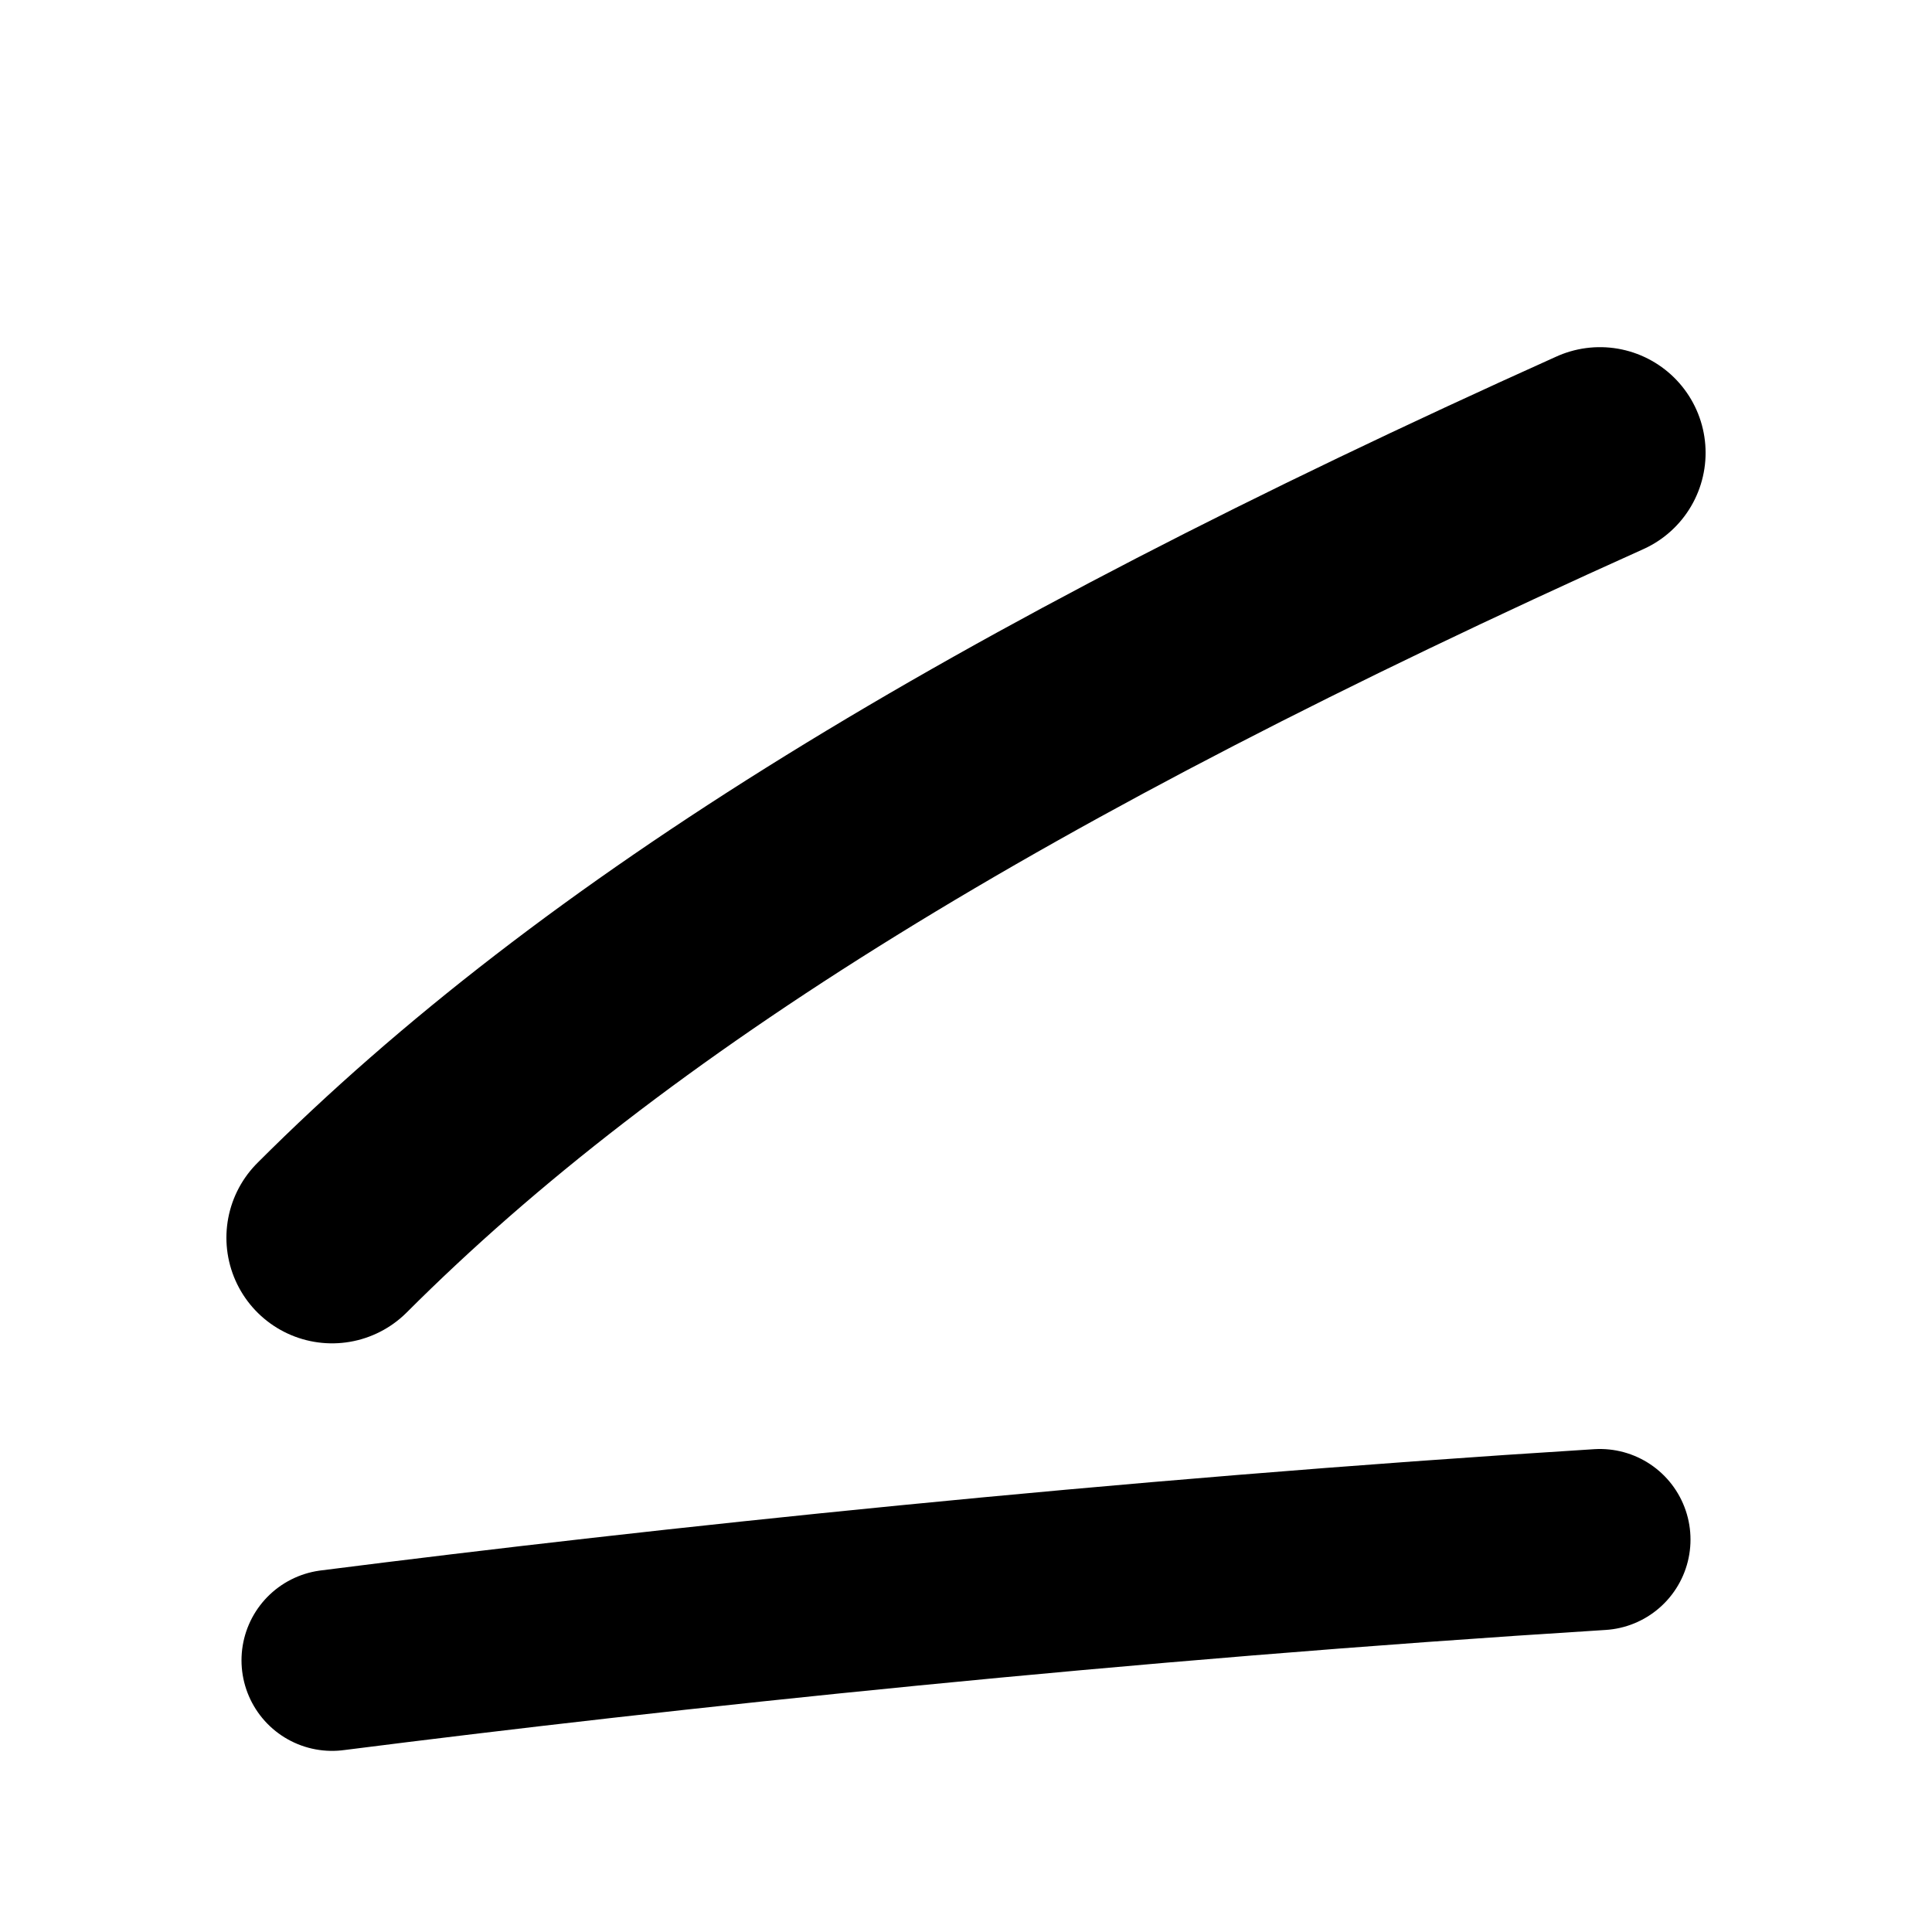
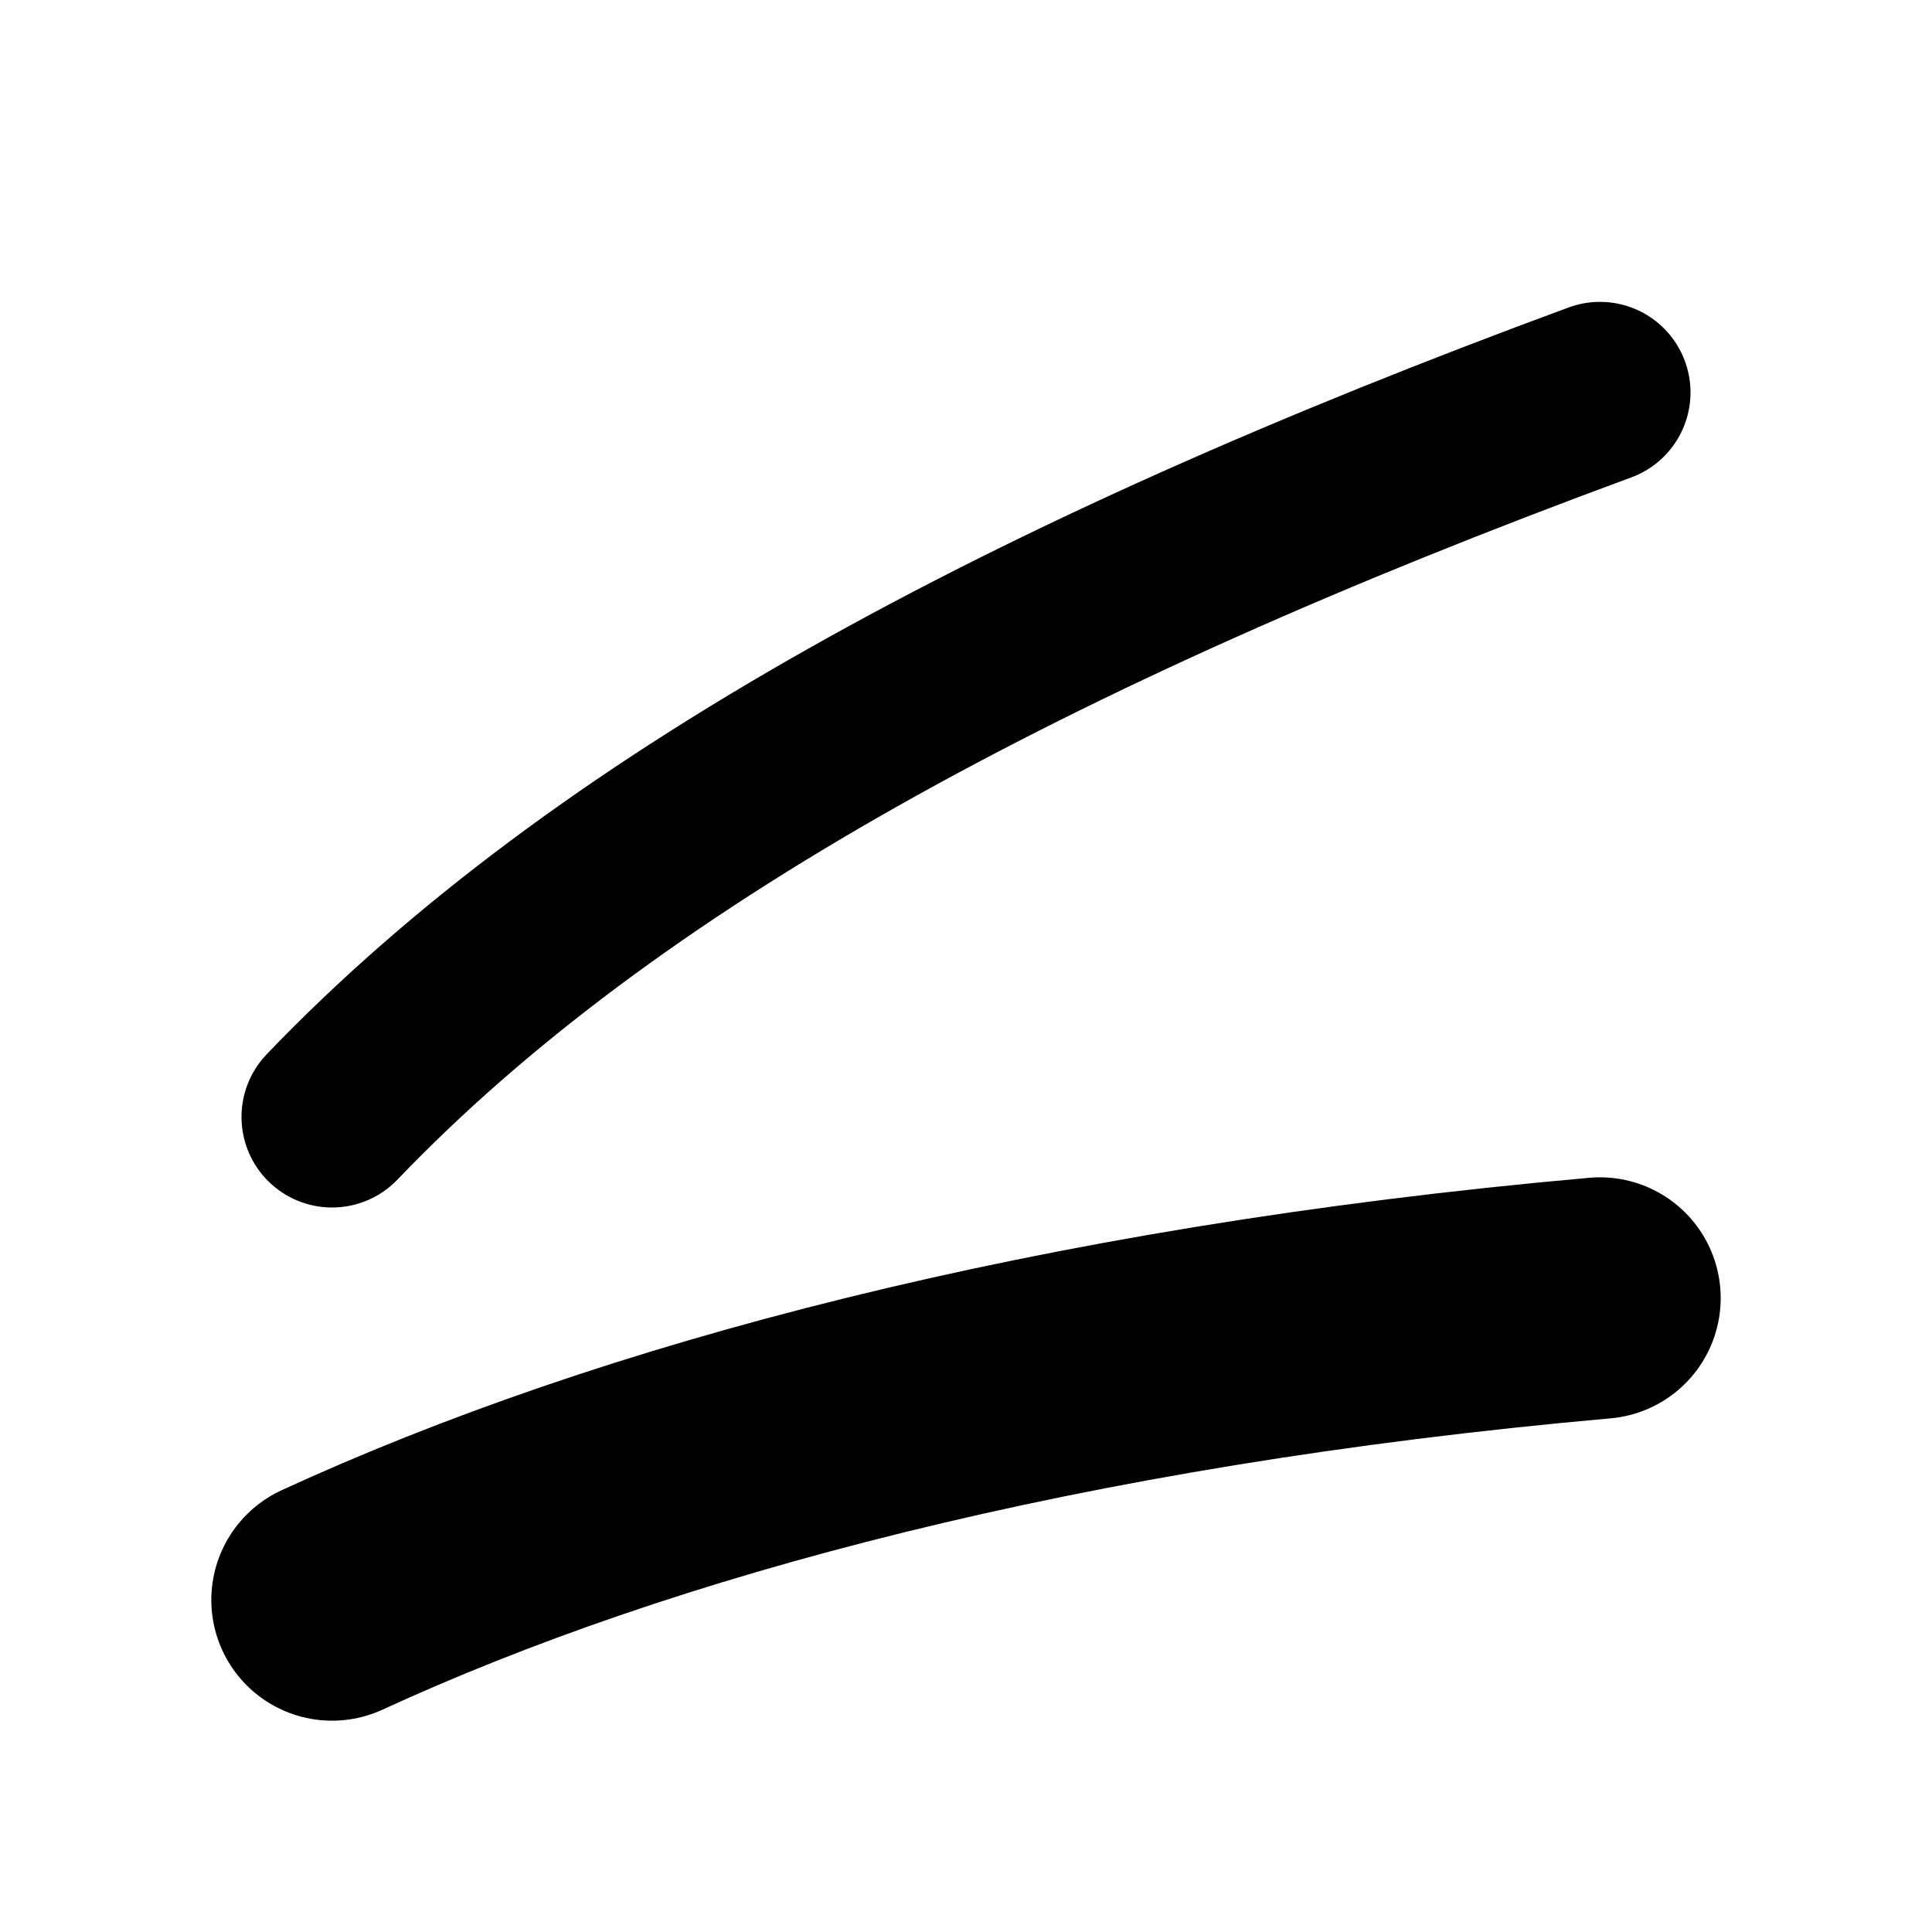
<svg xmlns="http://www.w3.org/2000/svg" width="16" height="16" viewBox="0 0 16 16">
-   <path fill="none" stroke="#000" stroke-width="1.5" stroke-linecap="round" d="M2.75 13.75C5.5 13.4 9.25 13 13.25 12.75" />
-   <path fill="none" stroke="#000" stroke-width="1.75" stroke-linecap="round" d="M2.75 10.25C5 8 8.25 6 13.25 3.75" />
+   <path fill="none" stroke="#000" stroke-width="2" stroke-linecap="round" d="M2.75 13.25C5.25 12.1 8.75 11.15 13.25 10.75" />
+   <path fill="none" stroke="#000" stroke-width="1.5" stroke-linecap="round" d="M2.75 9.25C5 6.9 8.5 5 13.25 3.25" />
</svg>
